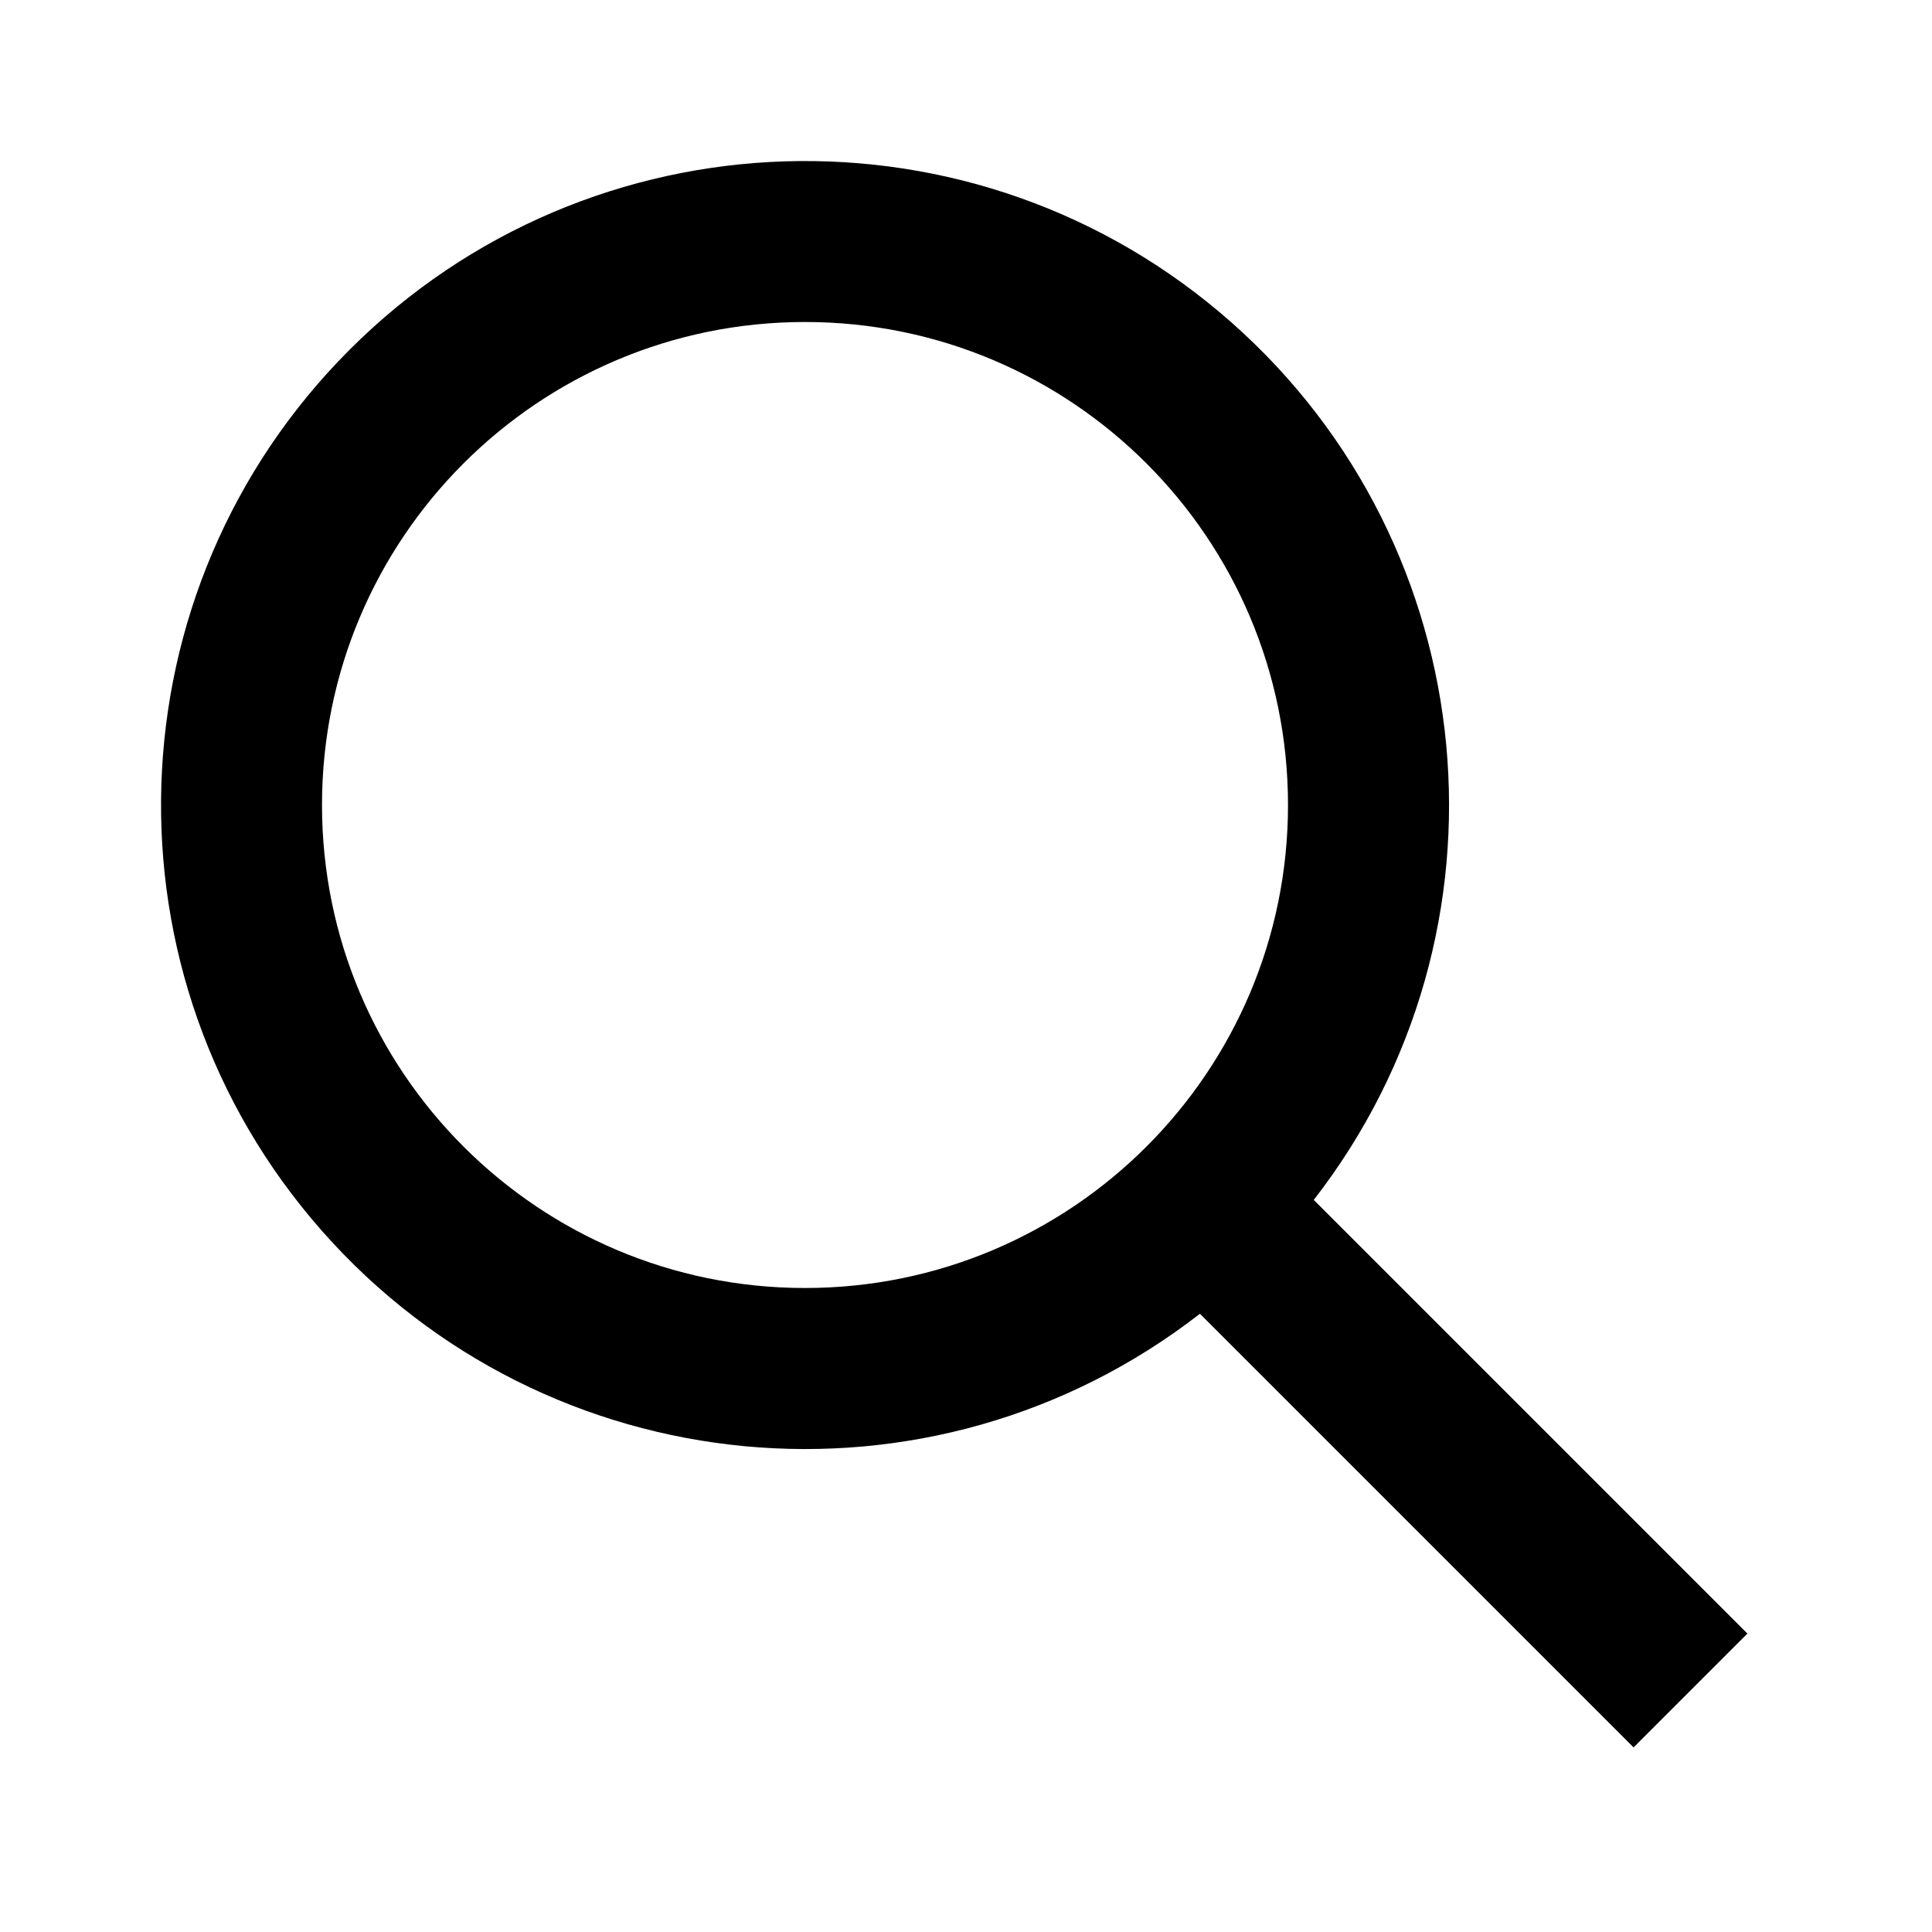
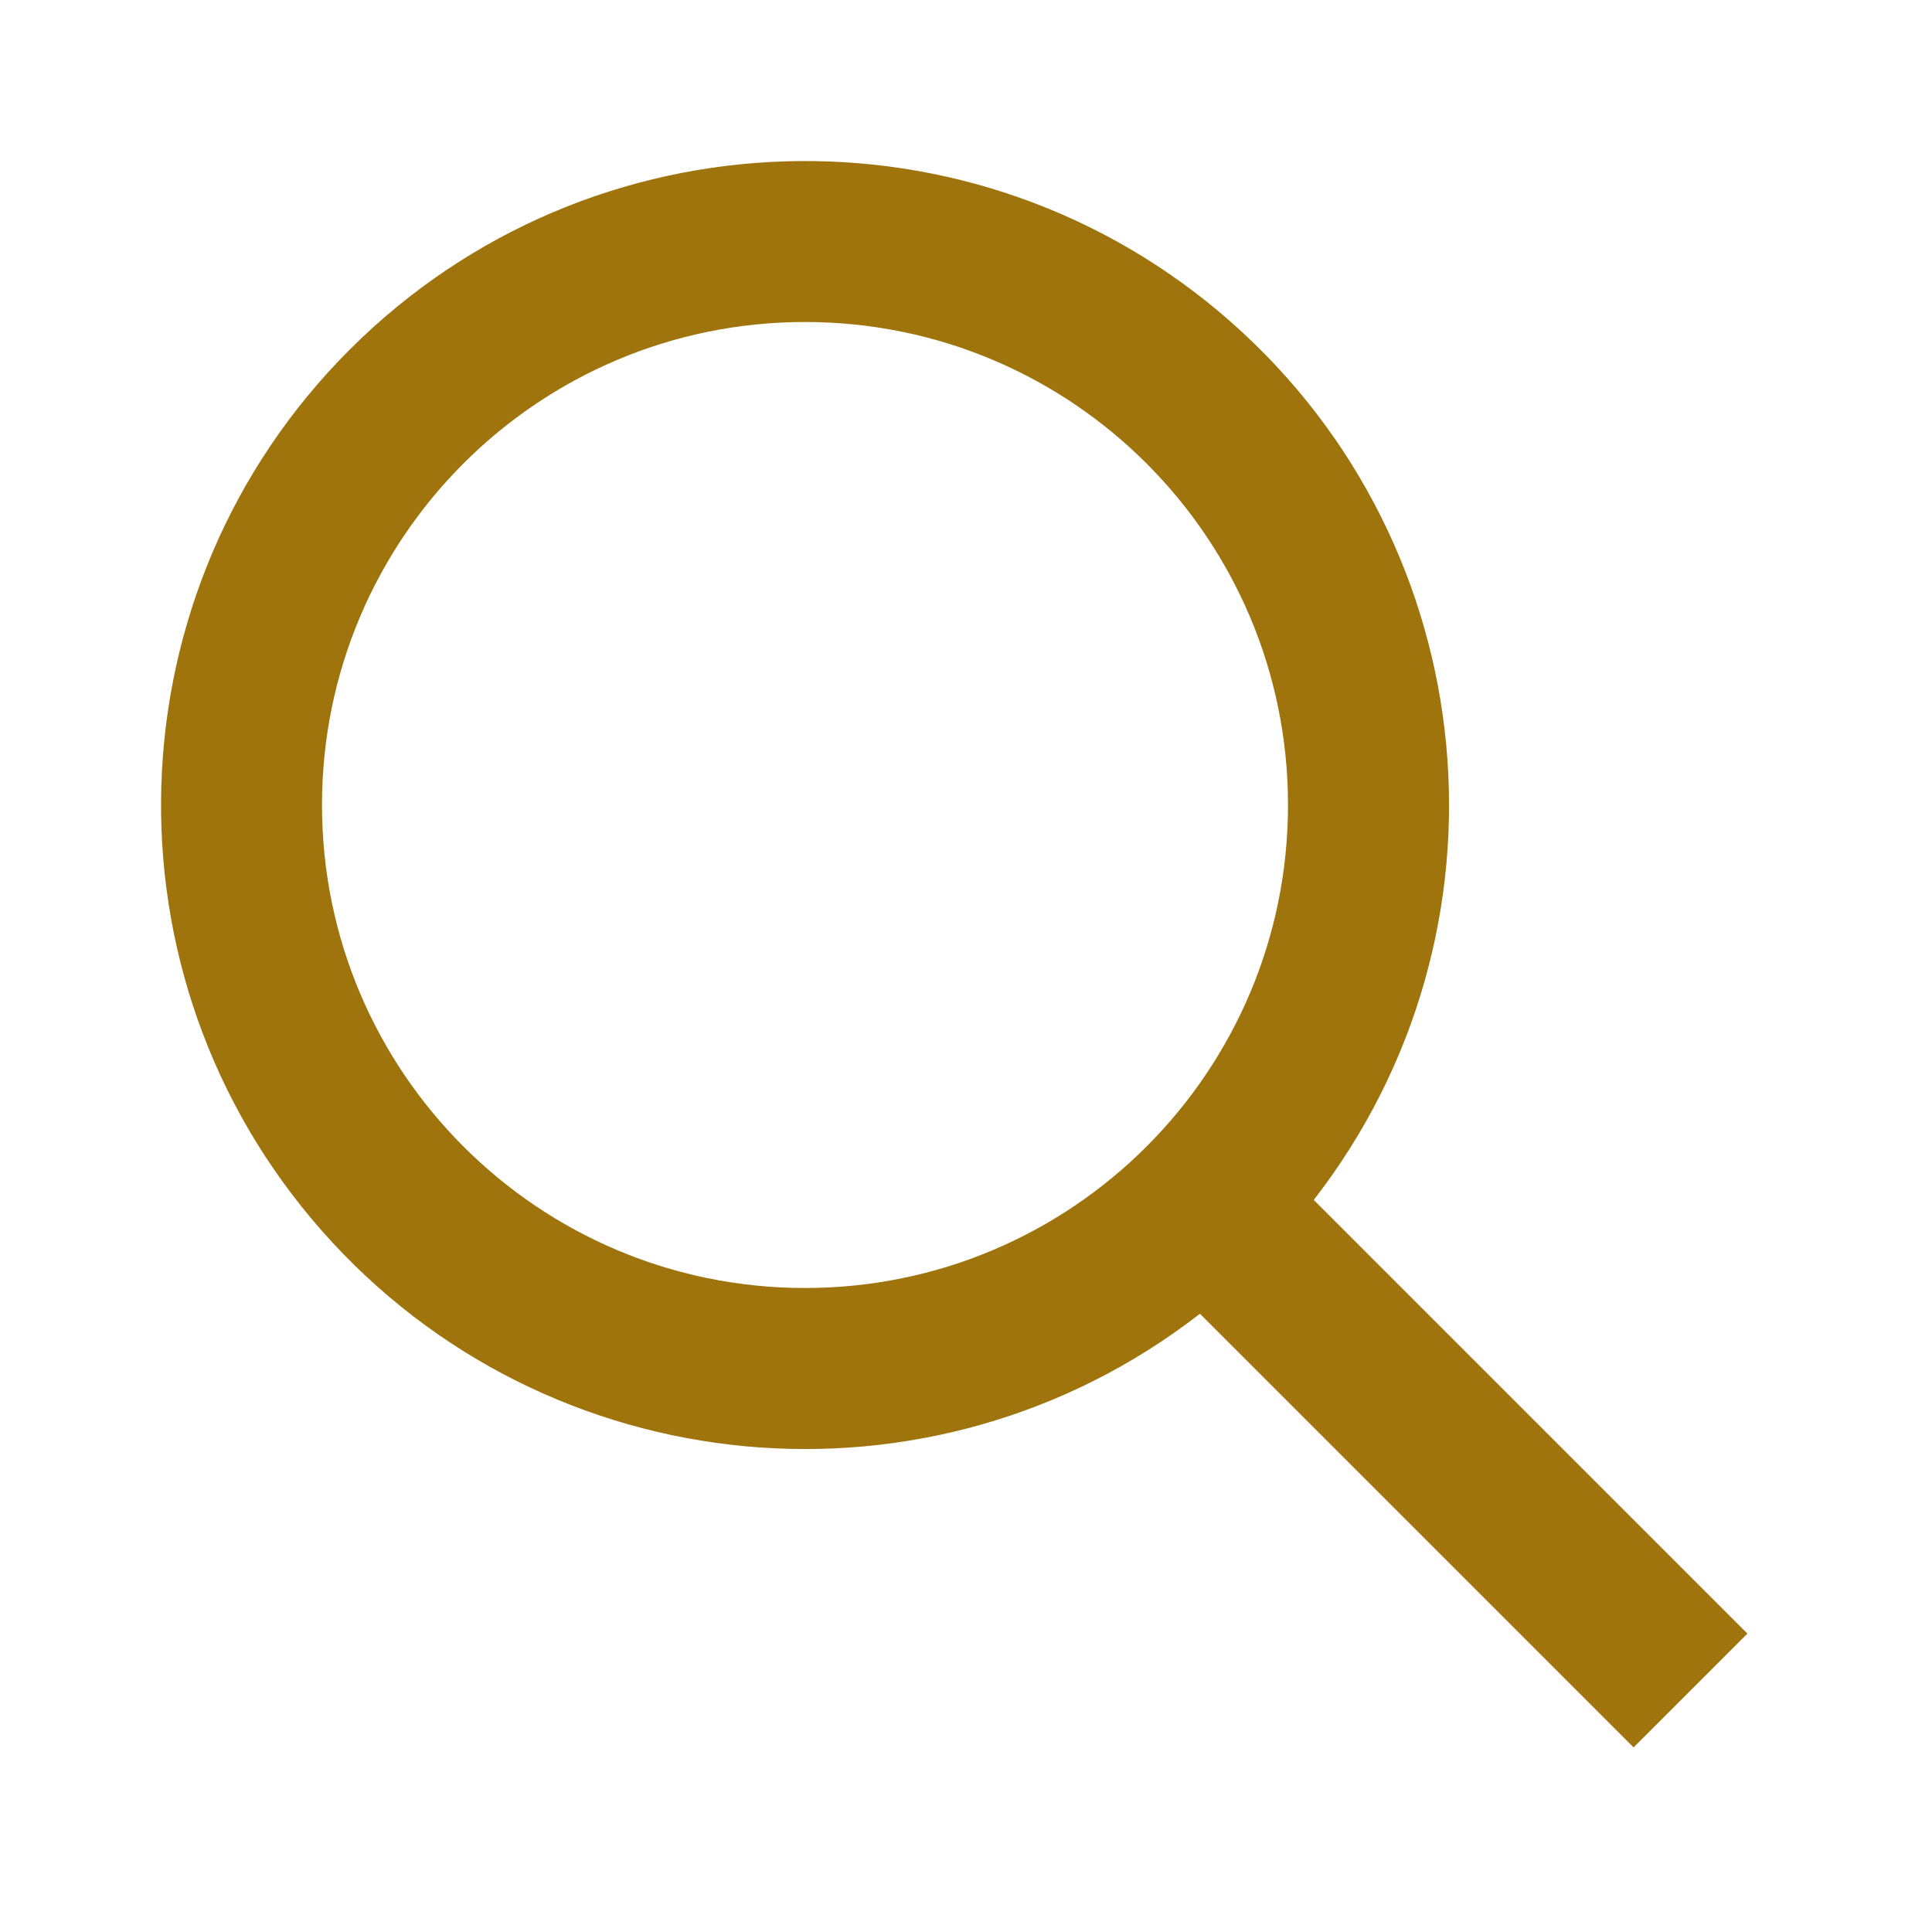
<svg xmlns="http://www.w3.org/2000/svg" width="24" height="24" fill="none">
-   <path fill-rule="evenodd" clip-rule="evenodd" d="M16.32 14.906l5.387 5.387-1.414 1.414-5.387-5.387a8 8 0 1 1 1.414-1.414zM10 16a6 6 0 1 0 0-12 6 6 0 0 0 0 12z" fill="#000" />
+   <path fill-rule="evenodd" clip-rule="evenodd" d="M16.32 14.906l5.387 5.387-1.414 1.414-5.387-5.387a8 8 0 1 1 1.414-1.414zM10 16a6 6 0 1 0 0-12 6 6 0 0 0 0 12z" fill="#9f740d" />
</svg>
